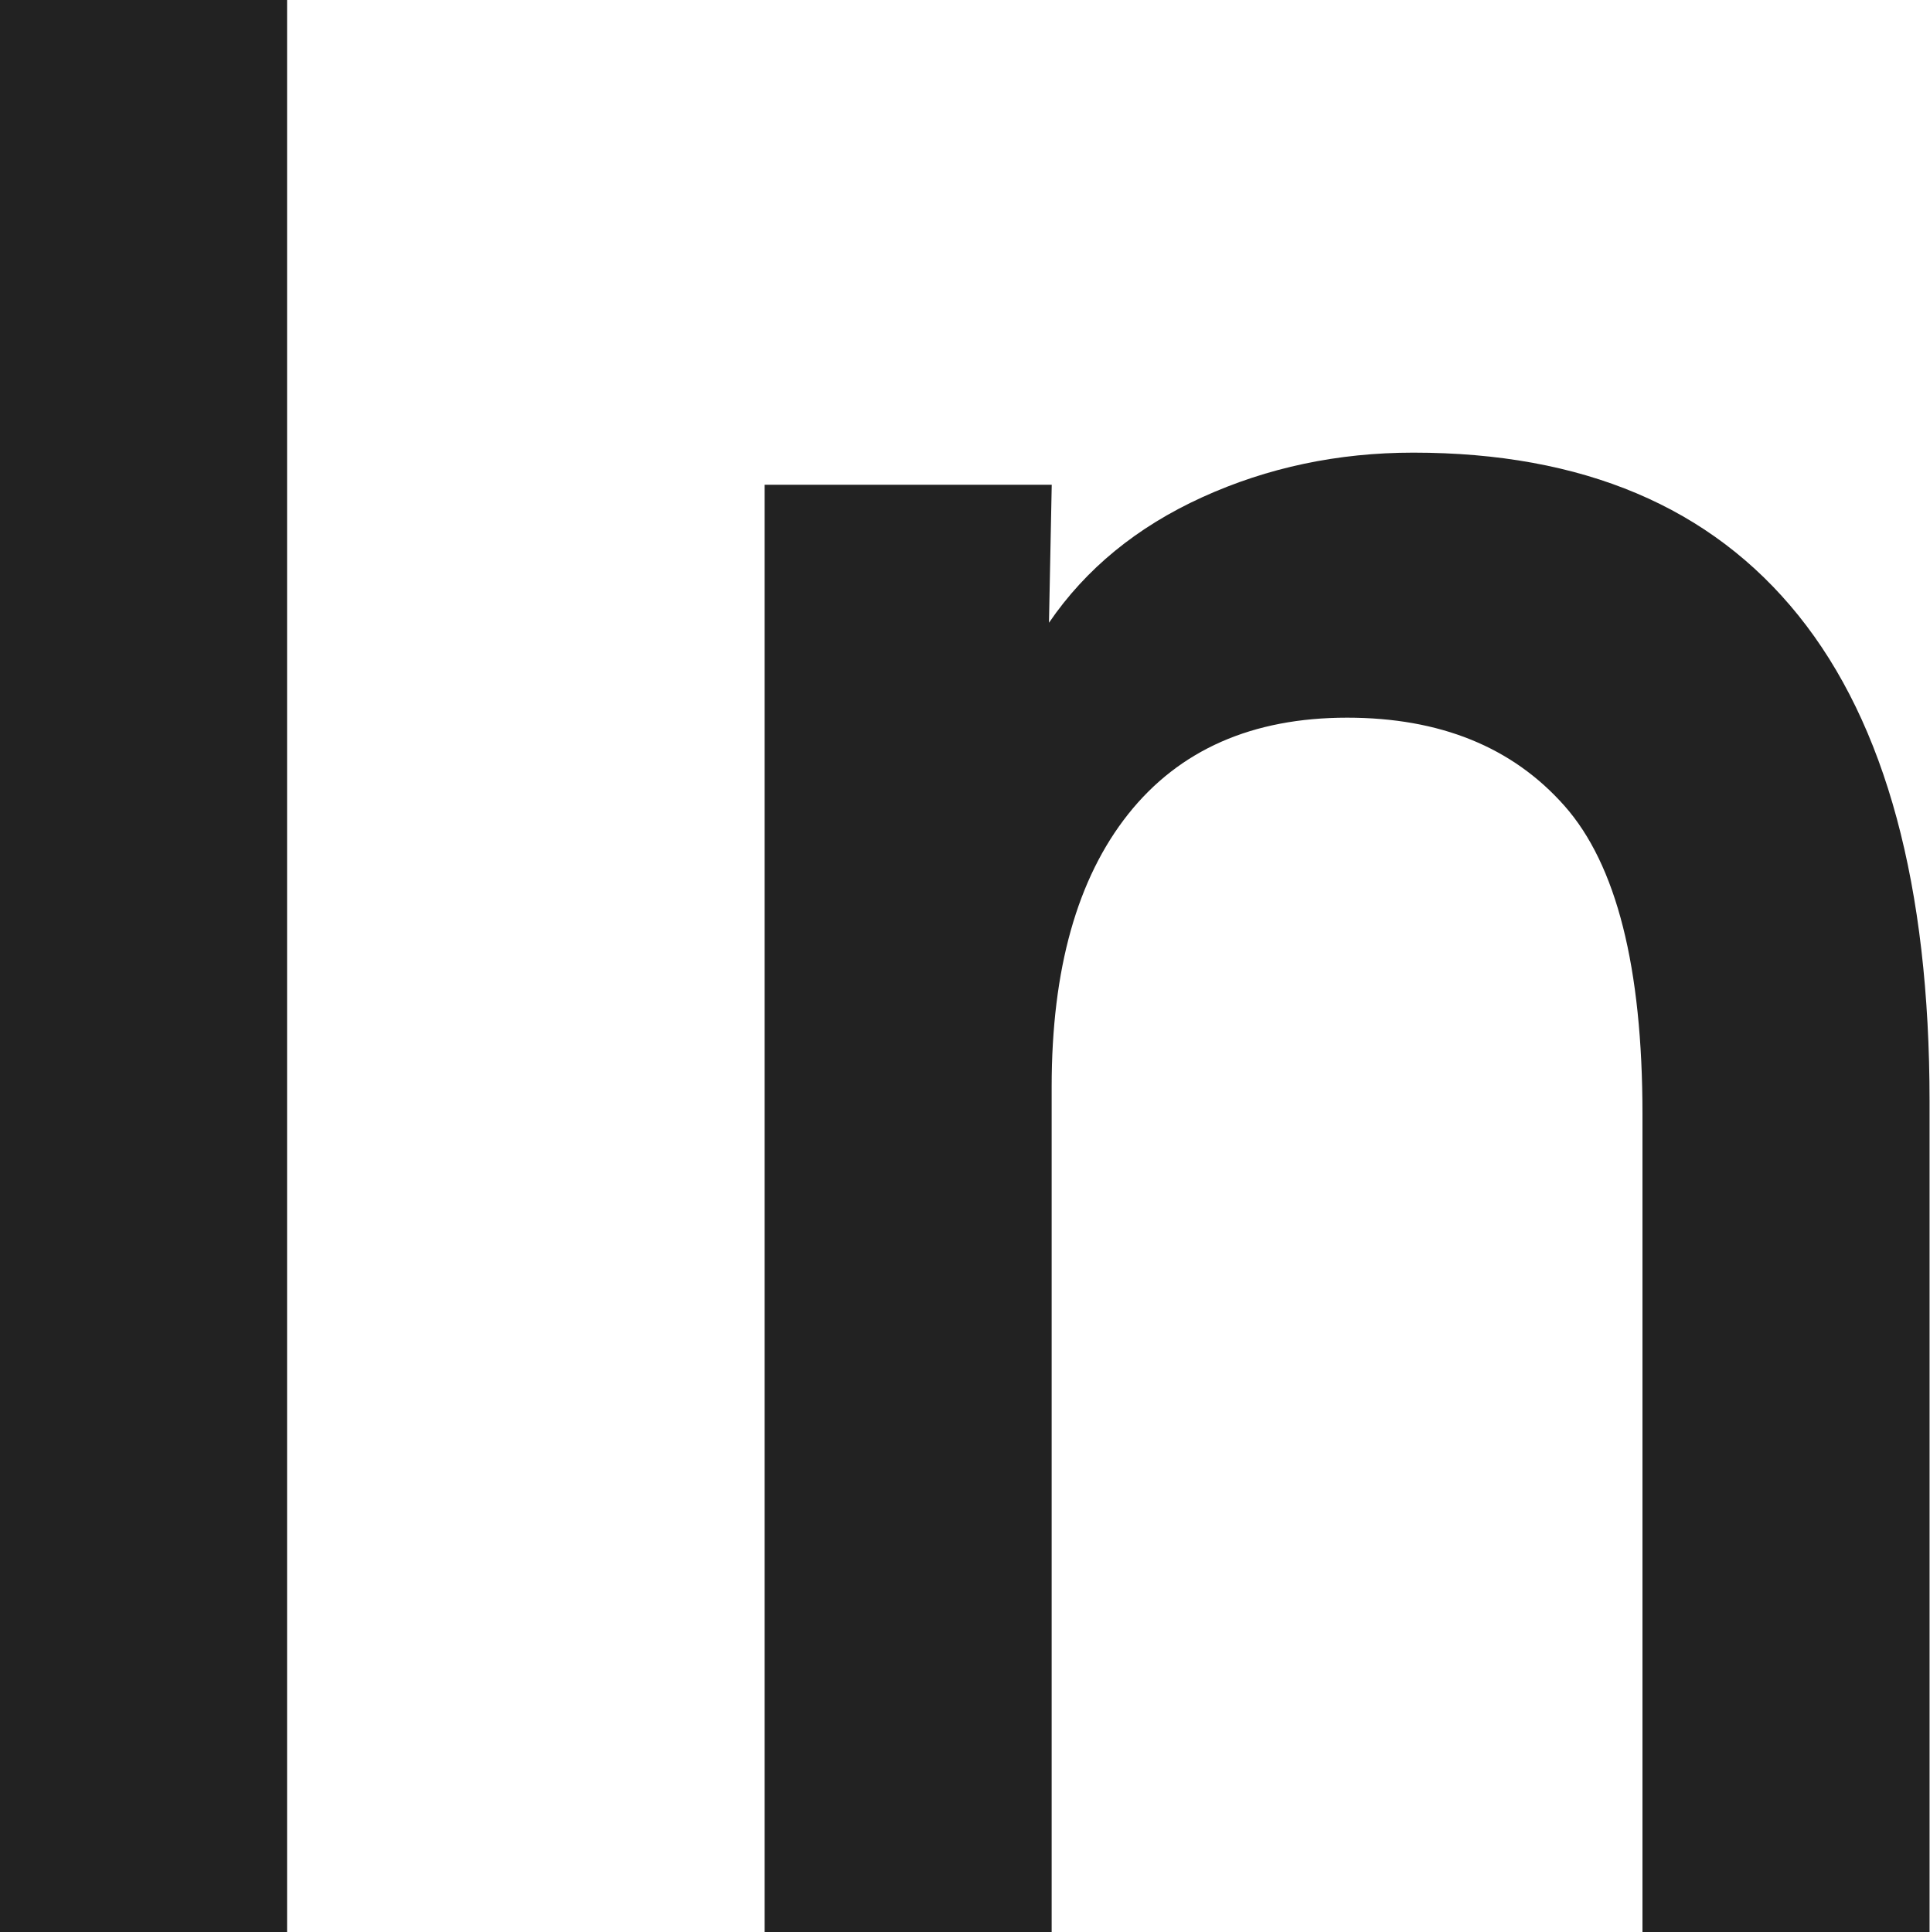
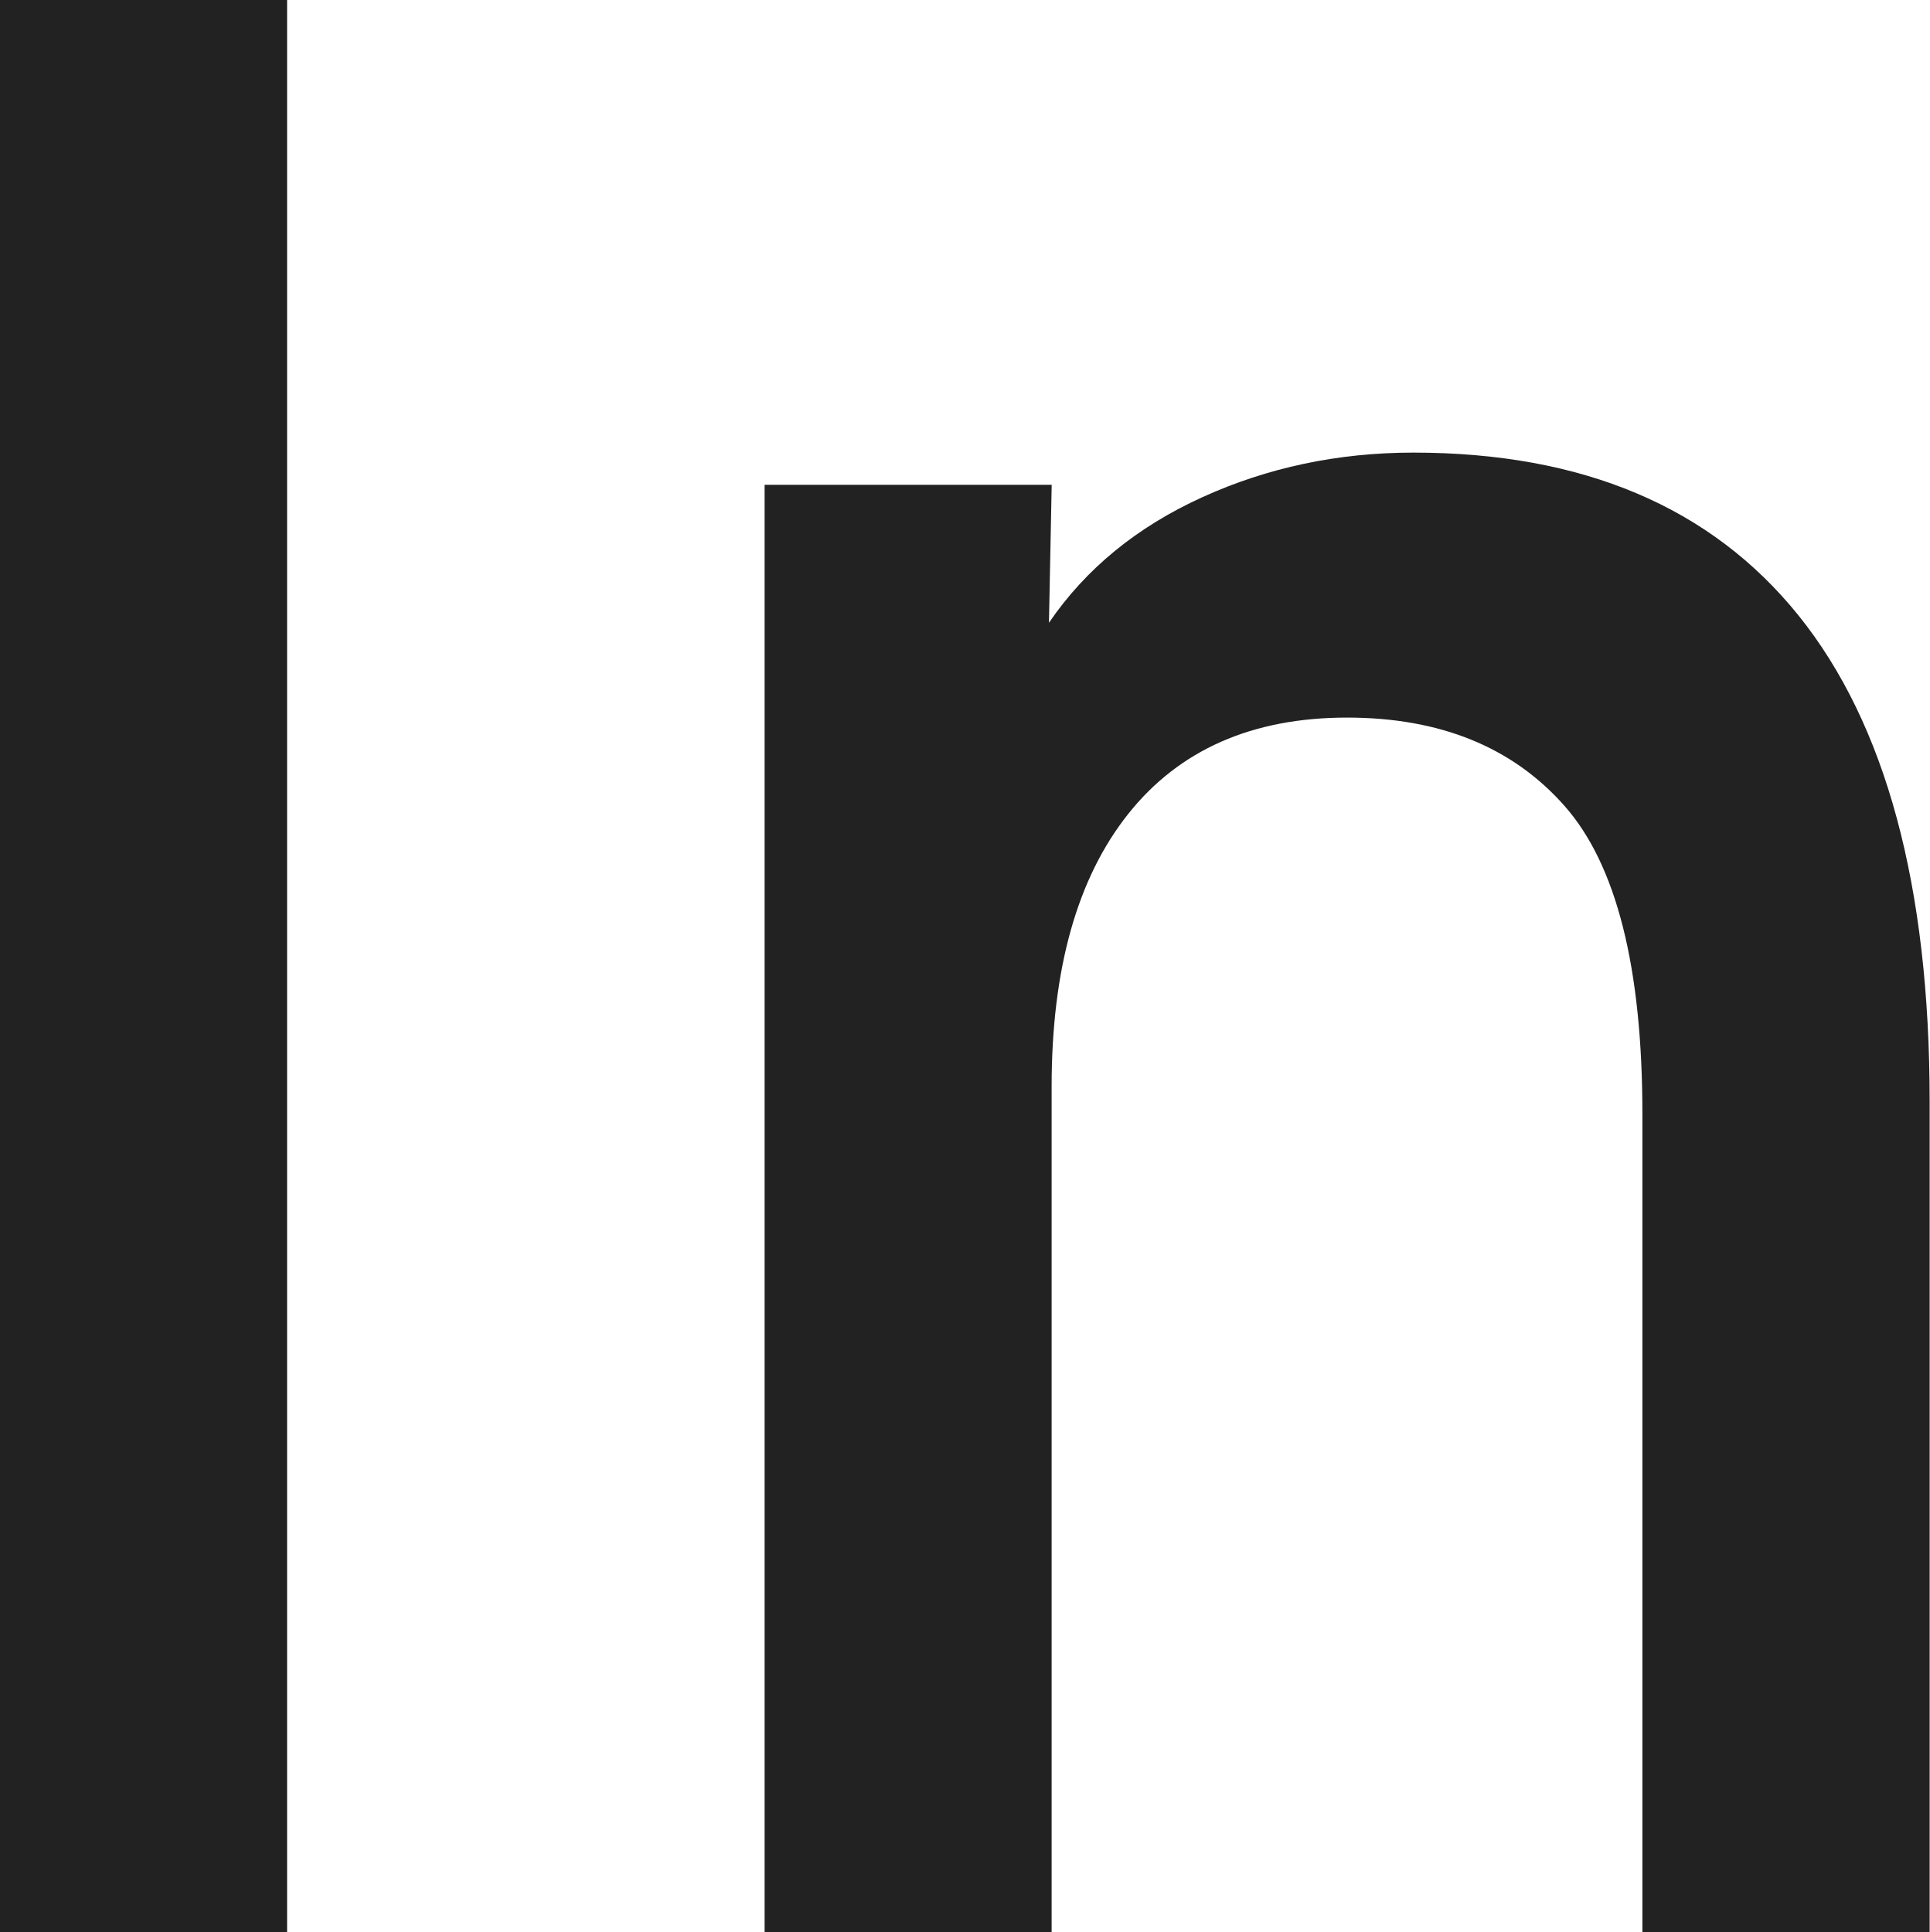
- <svg xmlns="http://www.w3.org/2000/svg" version="1.1" id="Layer_1" x="0px" y="0px" width="25.164px" height="25.2px" viewBox="0 0 25.164 25.2" enable-background="new 0 0 25.164 25.2" xml:space="preserve">
+ <svg xmlns="http://www.w3.org/2000/svg" version="1.1" id="Layer_1" x="0px" y="0px" width="25.963px" height="26px" viewBox="-0.399 -0.4 25.963 26" enable-background="new -0.399 -0.4 25.963 26" xml:space="preserve">
  <g>
-     <path fill="#222222" d="M0,25.2V0h3.744v25.2H0z" />
-     <path fill="#222222" d="M21.42,25.2V14.532c0-1.915-0.339-3.256-1.018-4.022c-0.678-0.766-1.623-1.149-2.834-1.149   c-1.236,0-2.188,0.419-2.854,1.257s-0.999,2.024-0.999,3.556V25.2H9.972V6.323h3.744l-0.036,1.8   c0.48-0.703,1.146-1.249,1.998-1.637c0.852-0.388,1.771-0.582,2.754-0.582c2.209,0,3.883,0.708,5.022,2.124   c1.139,1.416,1.71,3.528,1.71,6.336V25.2H21.42z" />
+     <path fill="#222222" d="M-0.399,25.6v-26h3.863v26H-0.399z" />
+     <path fill="#222222" d="M21.7,25.6V14.593c0-1.976-0.35-3.359-1.05-4.15c-0.699-0.79-1.674-1.186-2.924-1.186   c-1.275,0-2.258,0.433-2.945,1.297c-0.687,0.865-1.03,2.088-1.03,3.669V25.6H9.889V6.124h3.863l-0.037,1.857   c0.495-0.726,1.183-1.289,2.062-1.689c0.878-0.4,1.827-0.601,2.841-0.601c2.279,0,4.006,0.731,5.183,2.192   c1.175,1.461,1.764,3.64,1.764,6.537V25.6H21.7z" />
  </g>
</svg>
